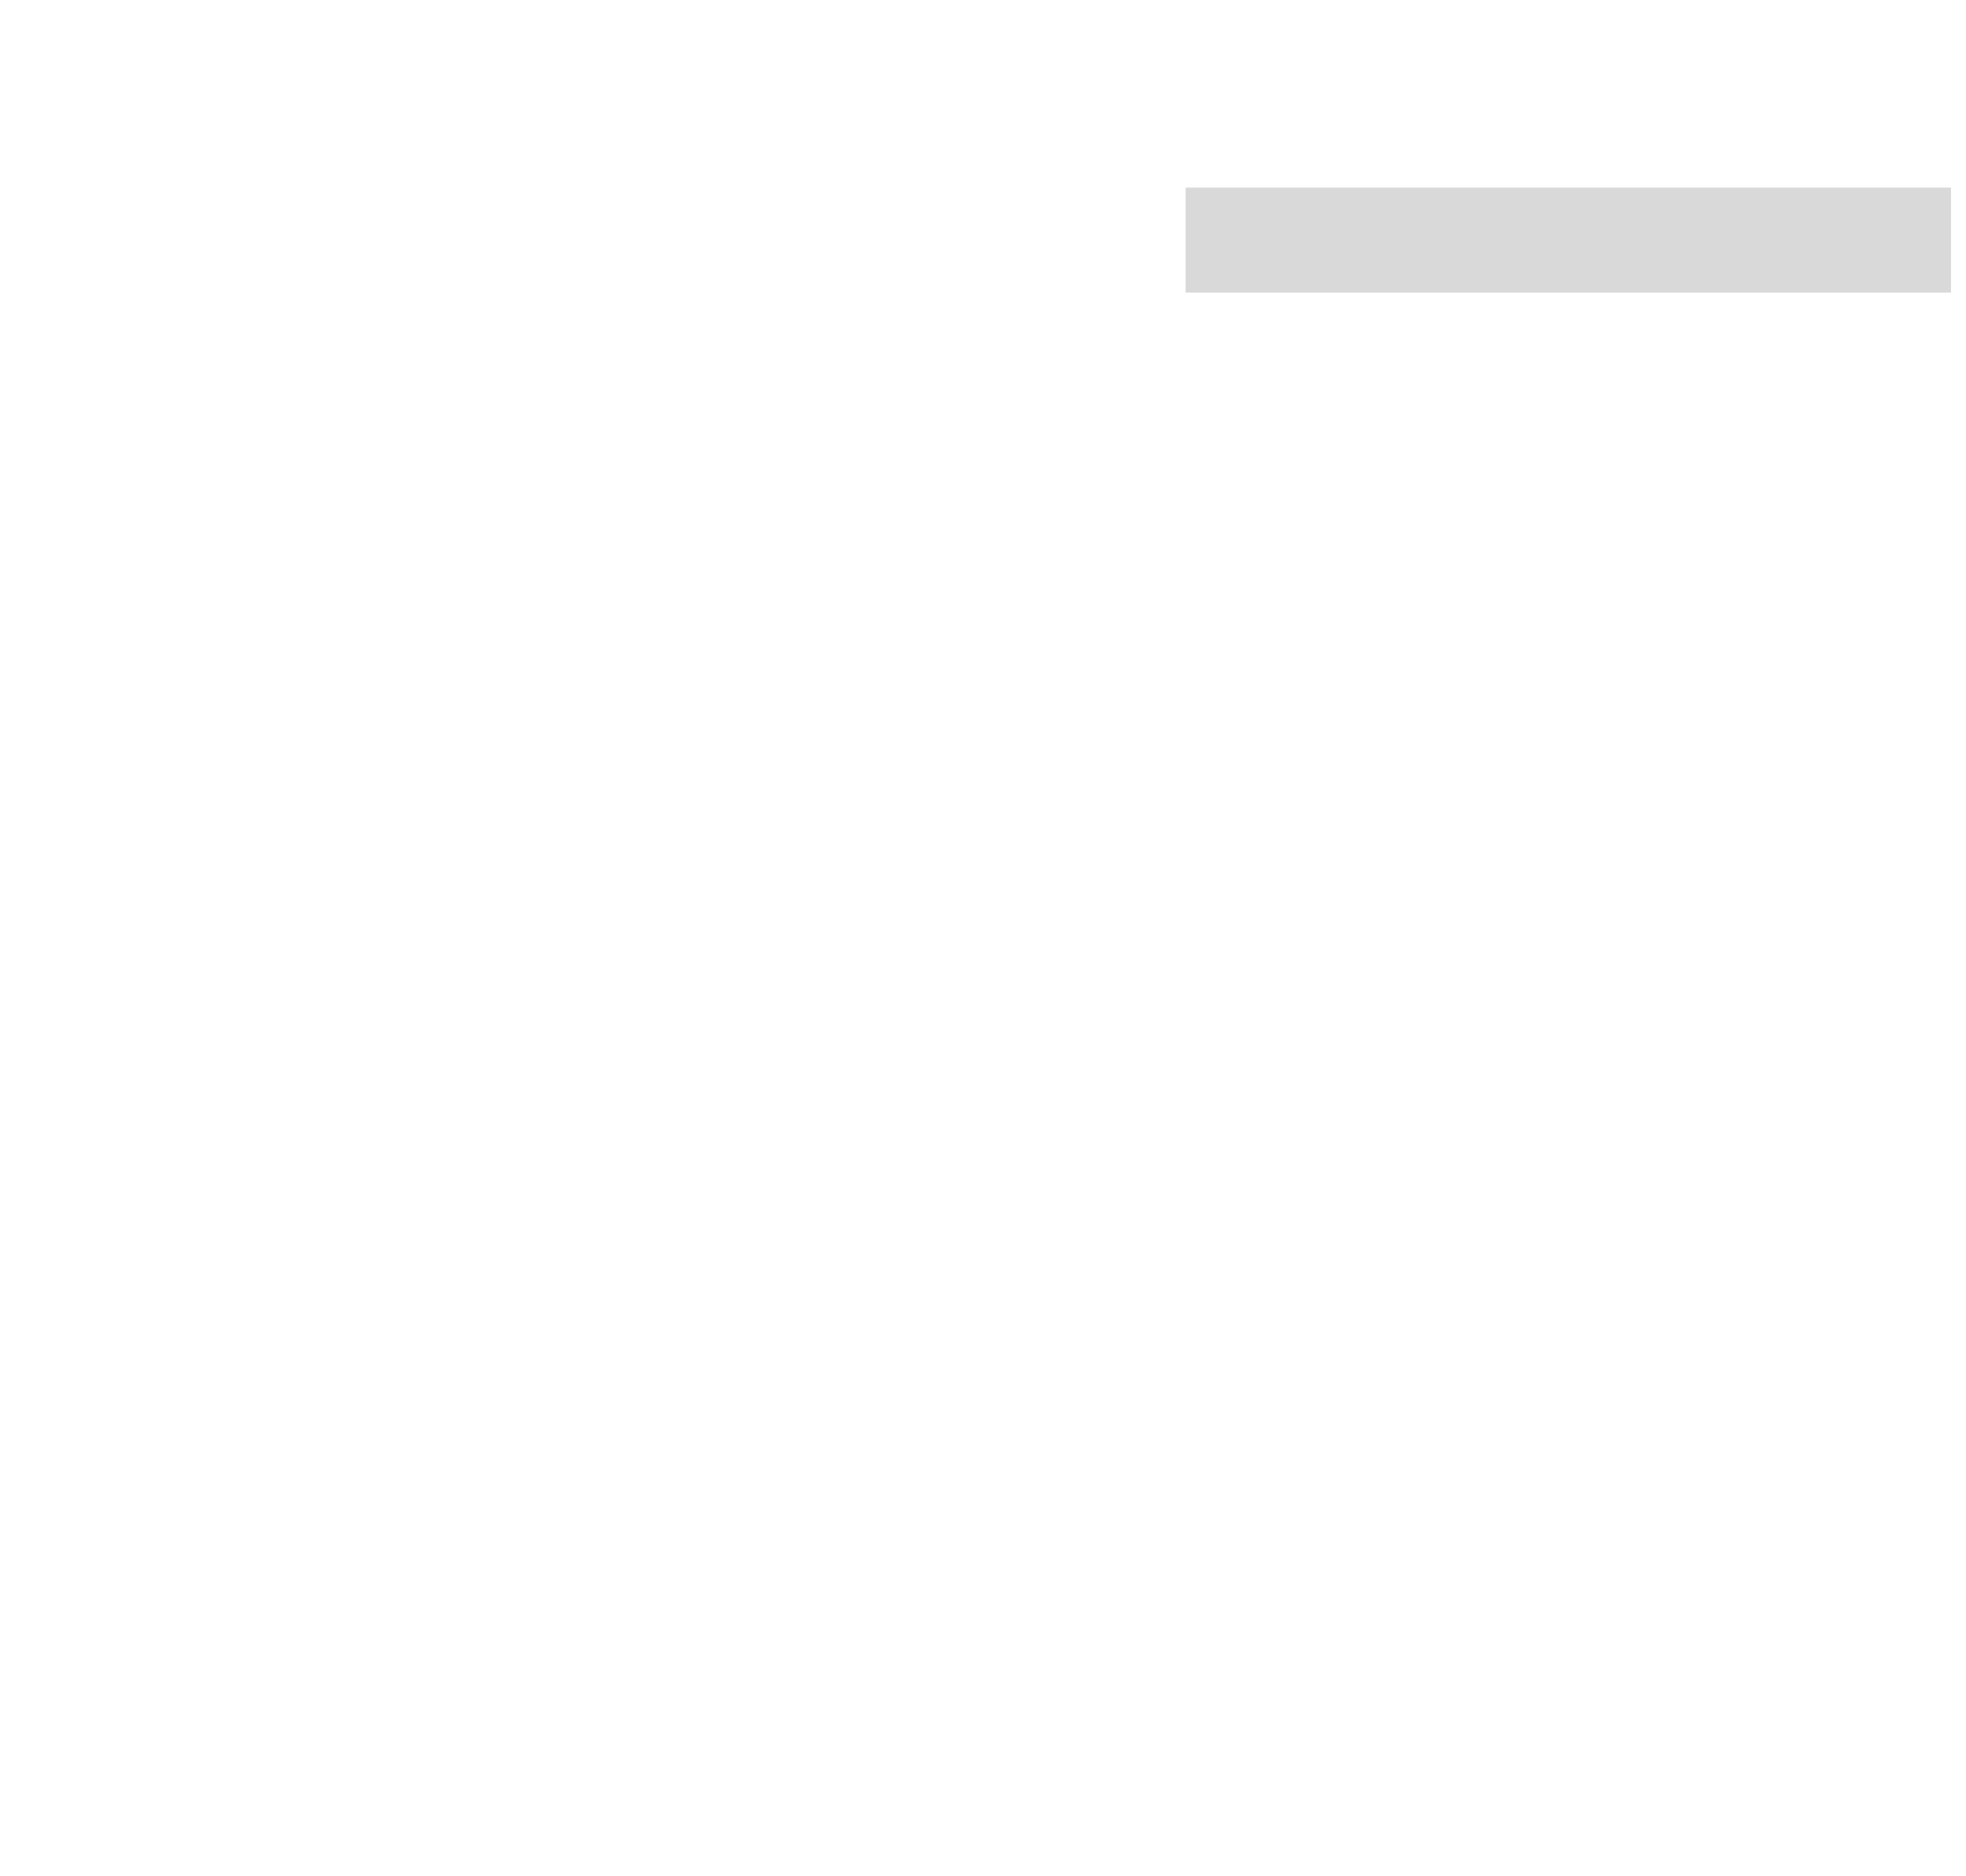
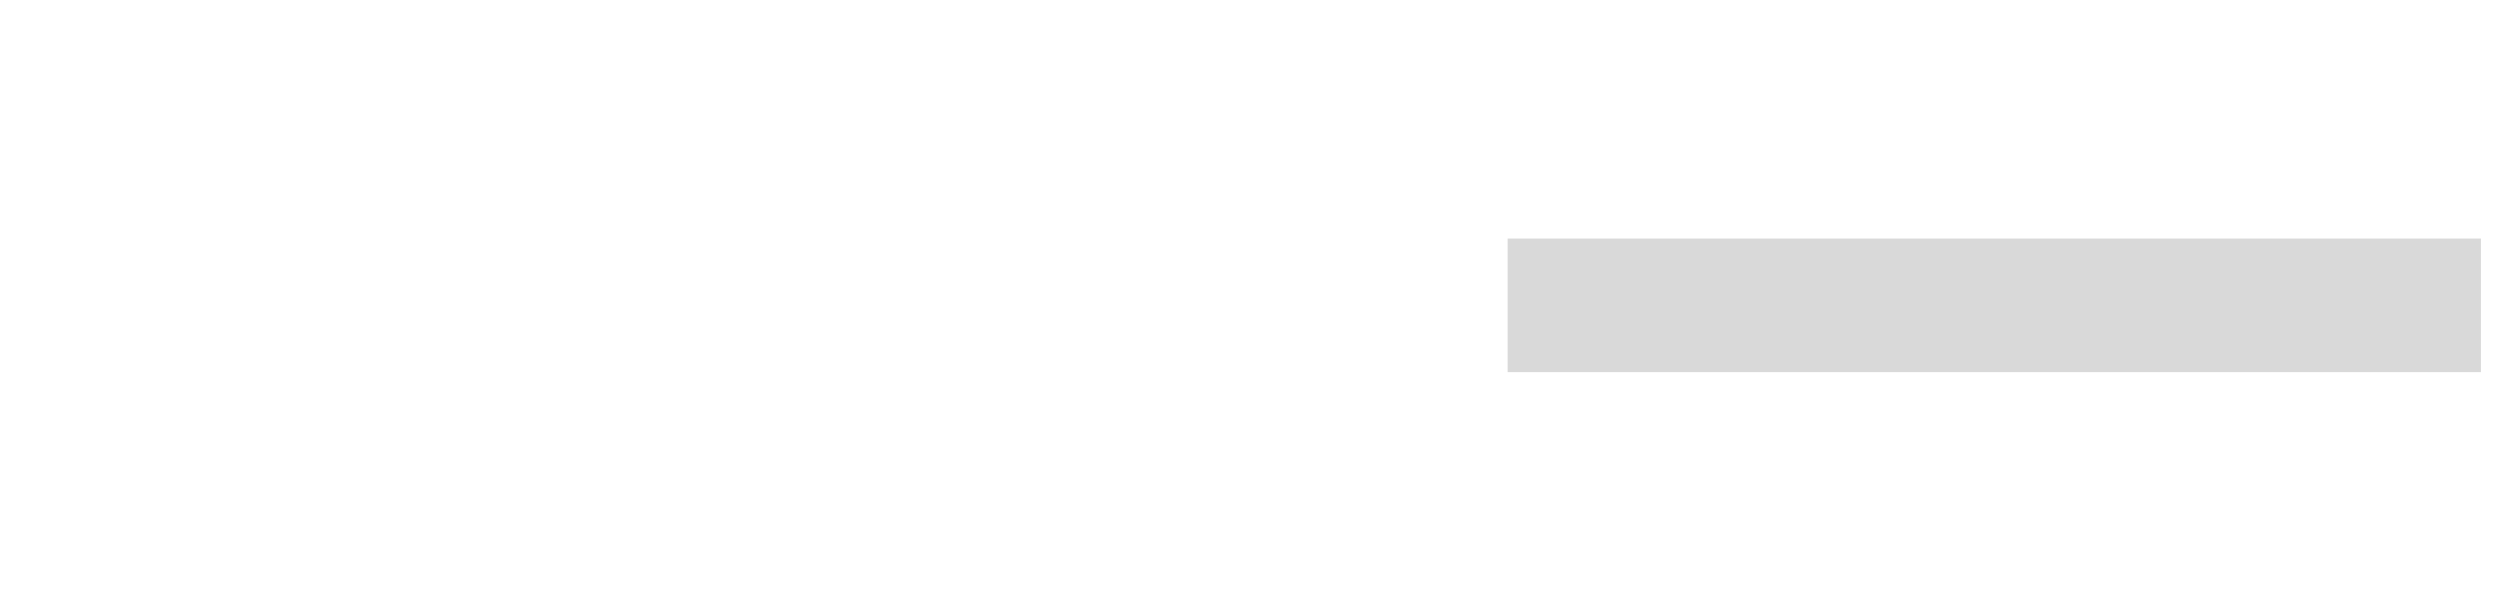
- <svg xmlns="http://www.w3.org/2000/svg" width="262" height="250" viewBox="0 0 262 250" version="1.1" id="svg5">
+ <svg xmlns="http://www.w3.org/2000/svg" width="262" height="64" viewBox="0 0 262 64" version="1.1" id="svg5">
  <defs id="defs2">
    <clipPath clipPathUnits="userSpaceOnUse" id="clipPath16518">
      <path style="color:#000000;fill:#999999;fill-opacity:0.4;-inkscape-stroke:none" d="m 13,2 h 236 c 6.111,0 11,4.889 11,11 v 286 c 0,6.111 -4.889,11 -11,11 H 13 C 6.889,310 2,305.111 2,299 V 13 C 2,6.889 6.889,2 13,2 Z" id="path16520" />
    </clipPath>
  </defs>
  <g id="layer1">
    <rect style="fill:#d9d9d9;fill-opacity:1;stroke:#404040;stroke-width:0" id="rect297" width="102" height="14" x="158" y="25" />
  </g>
</svg>
